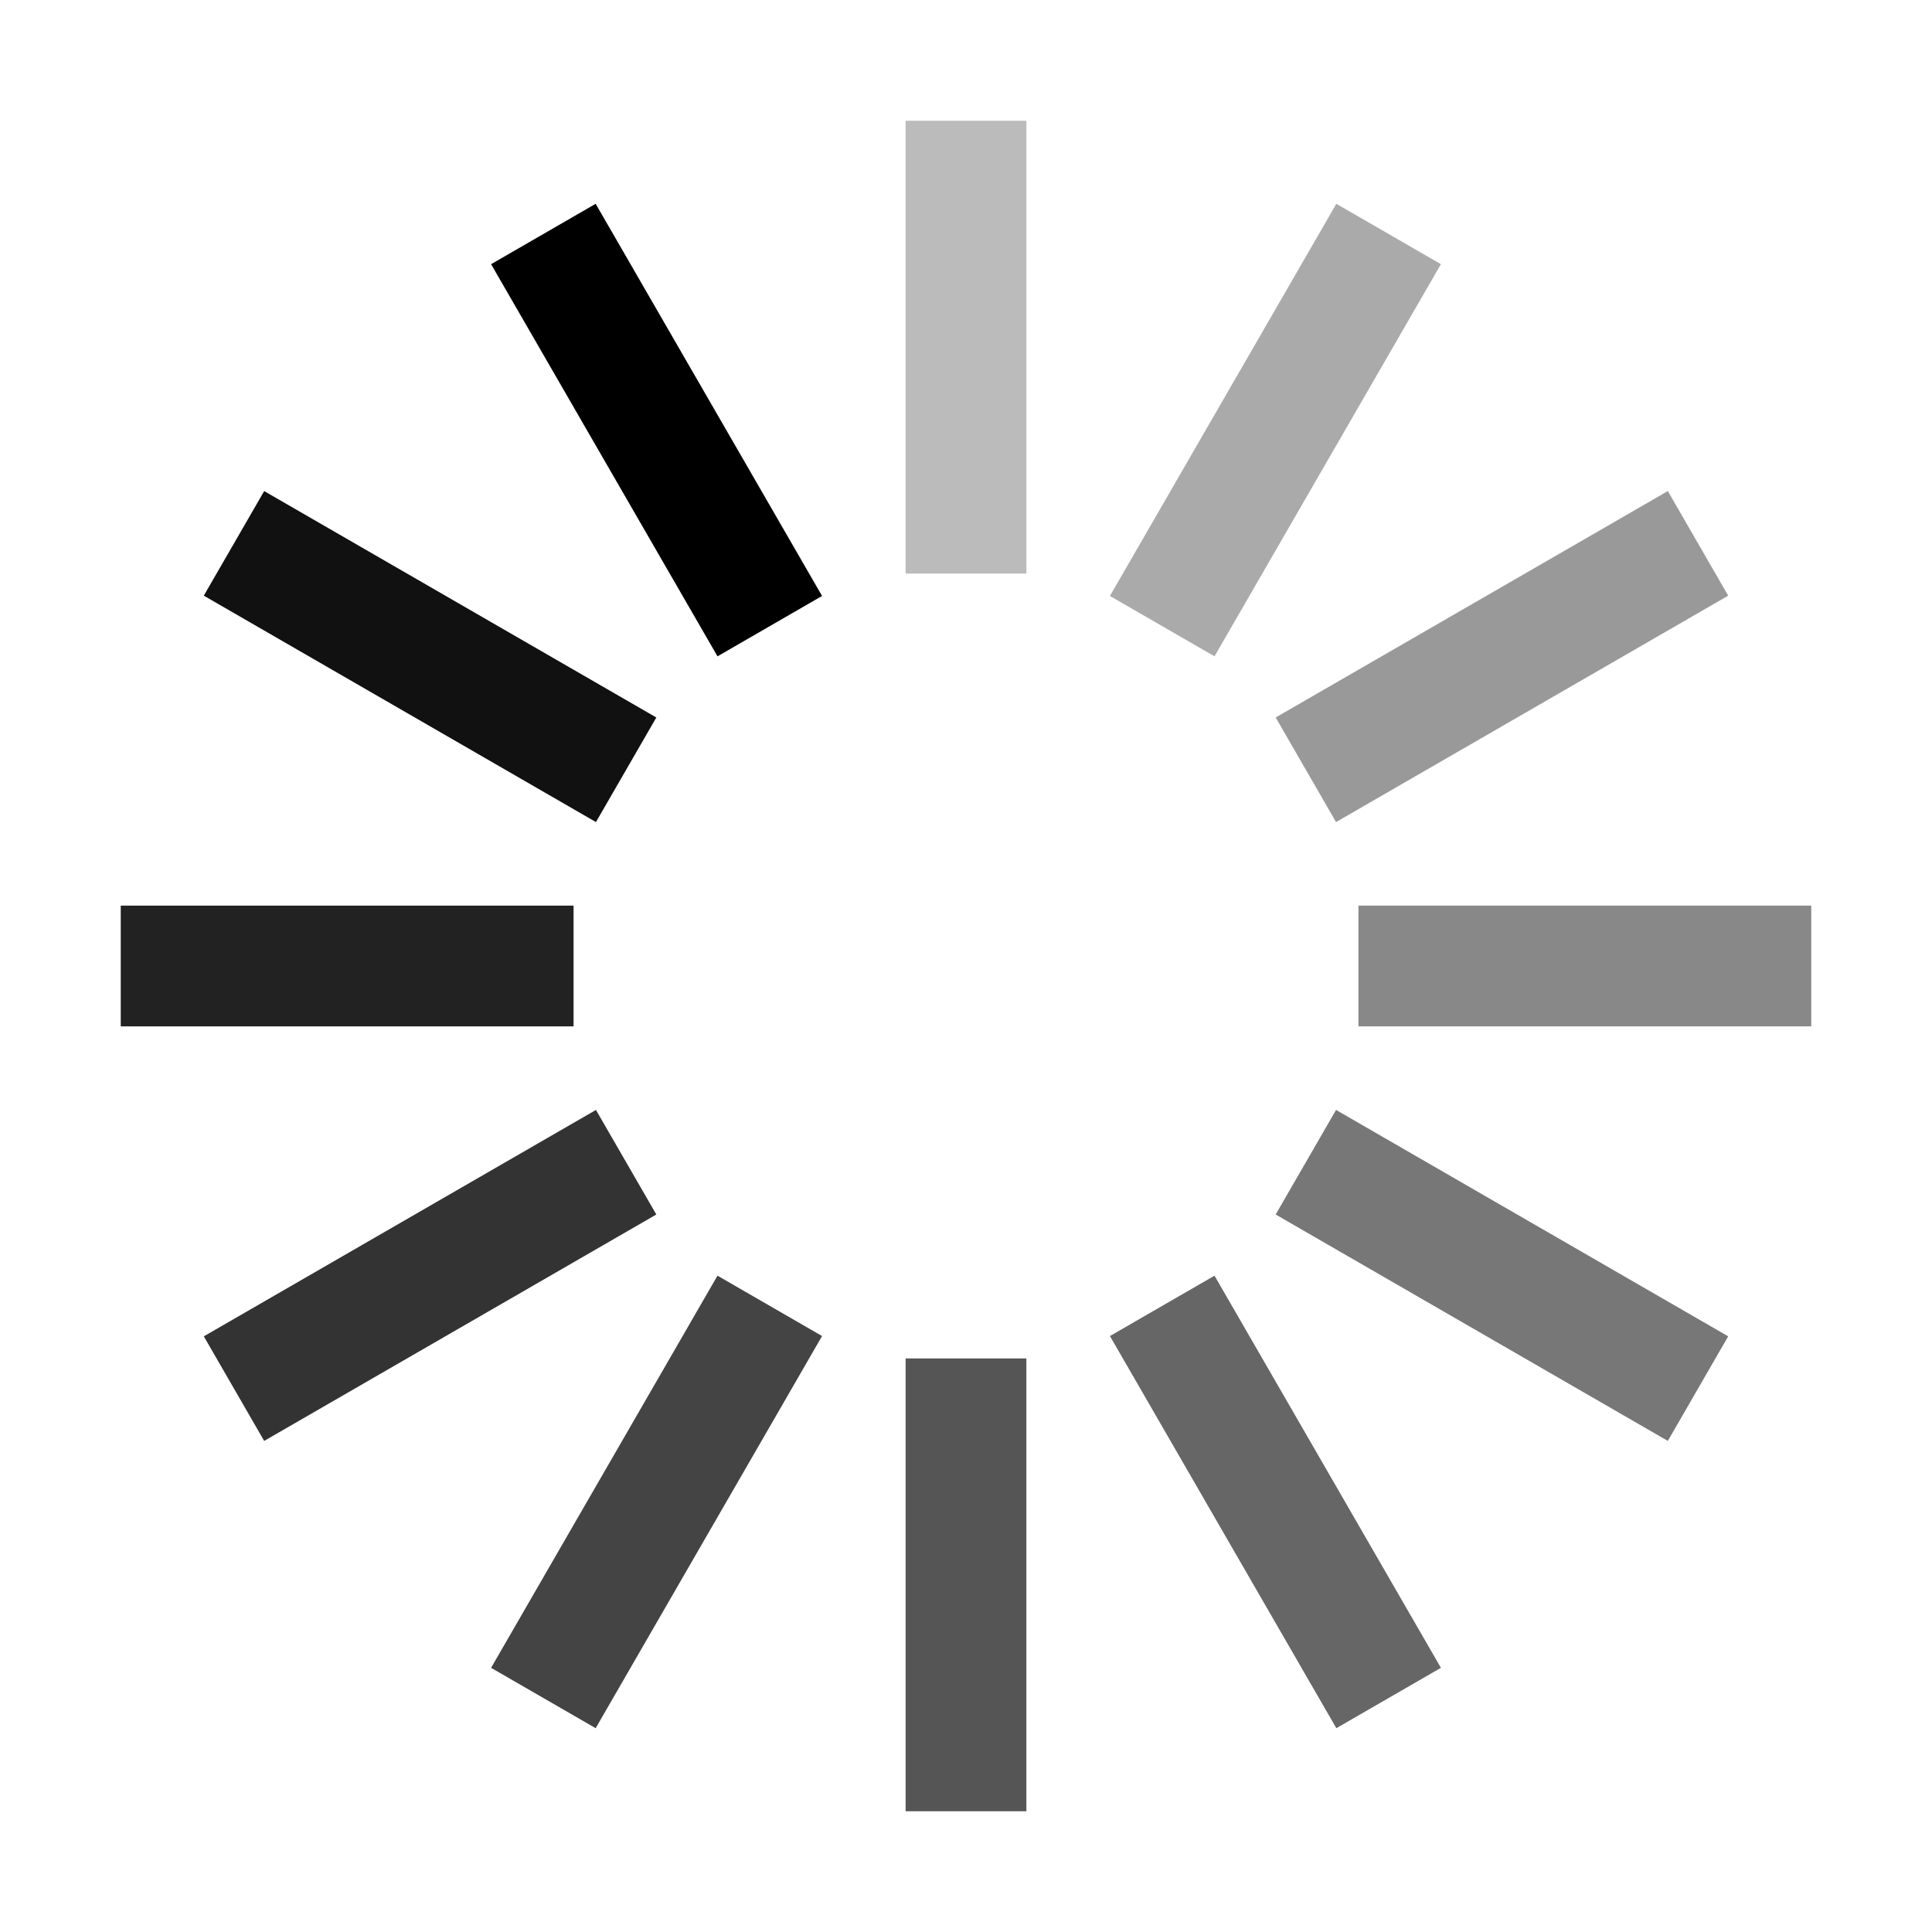
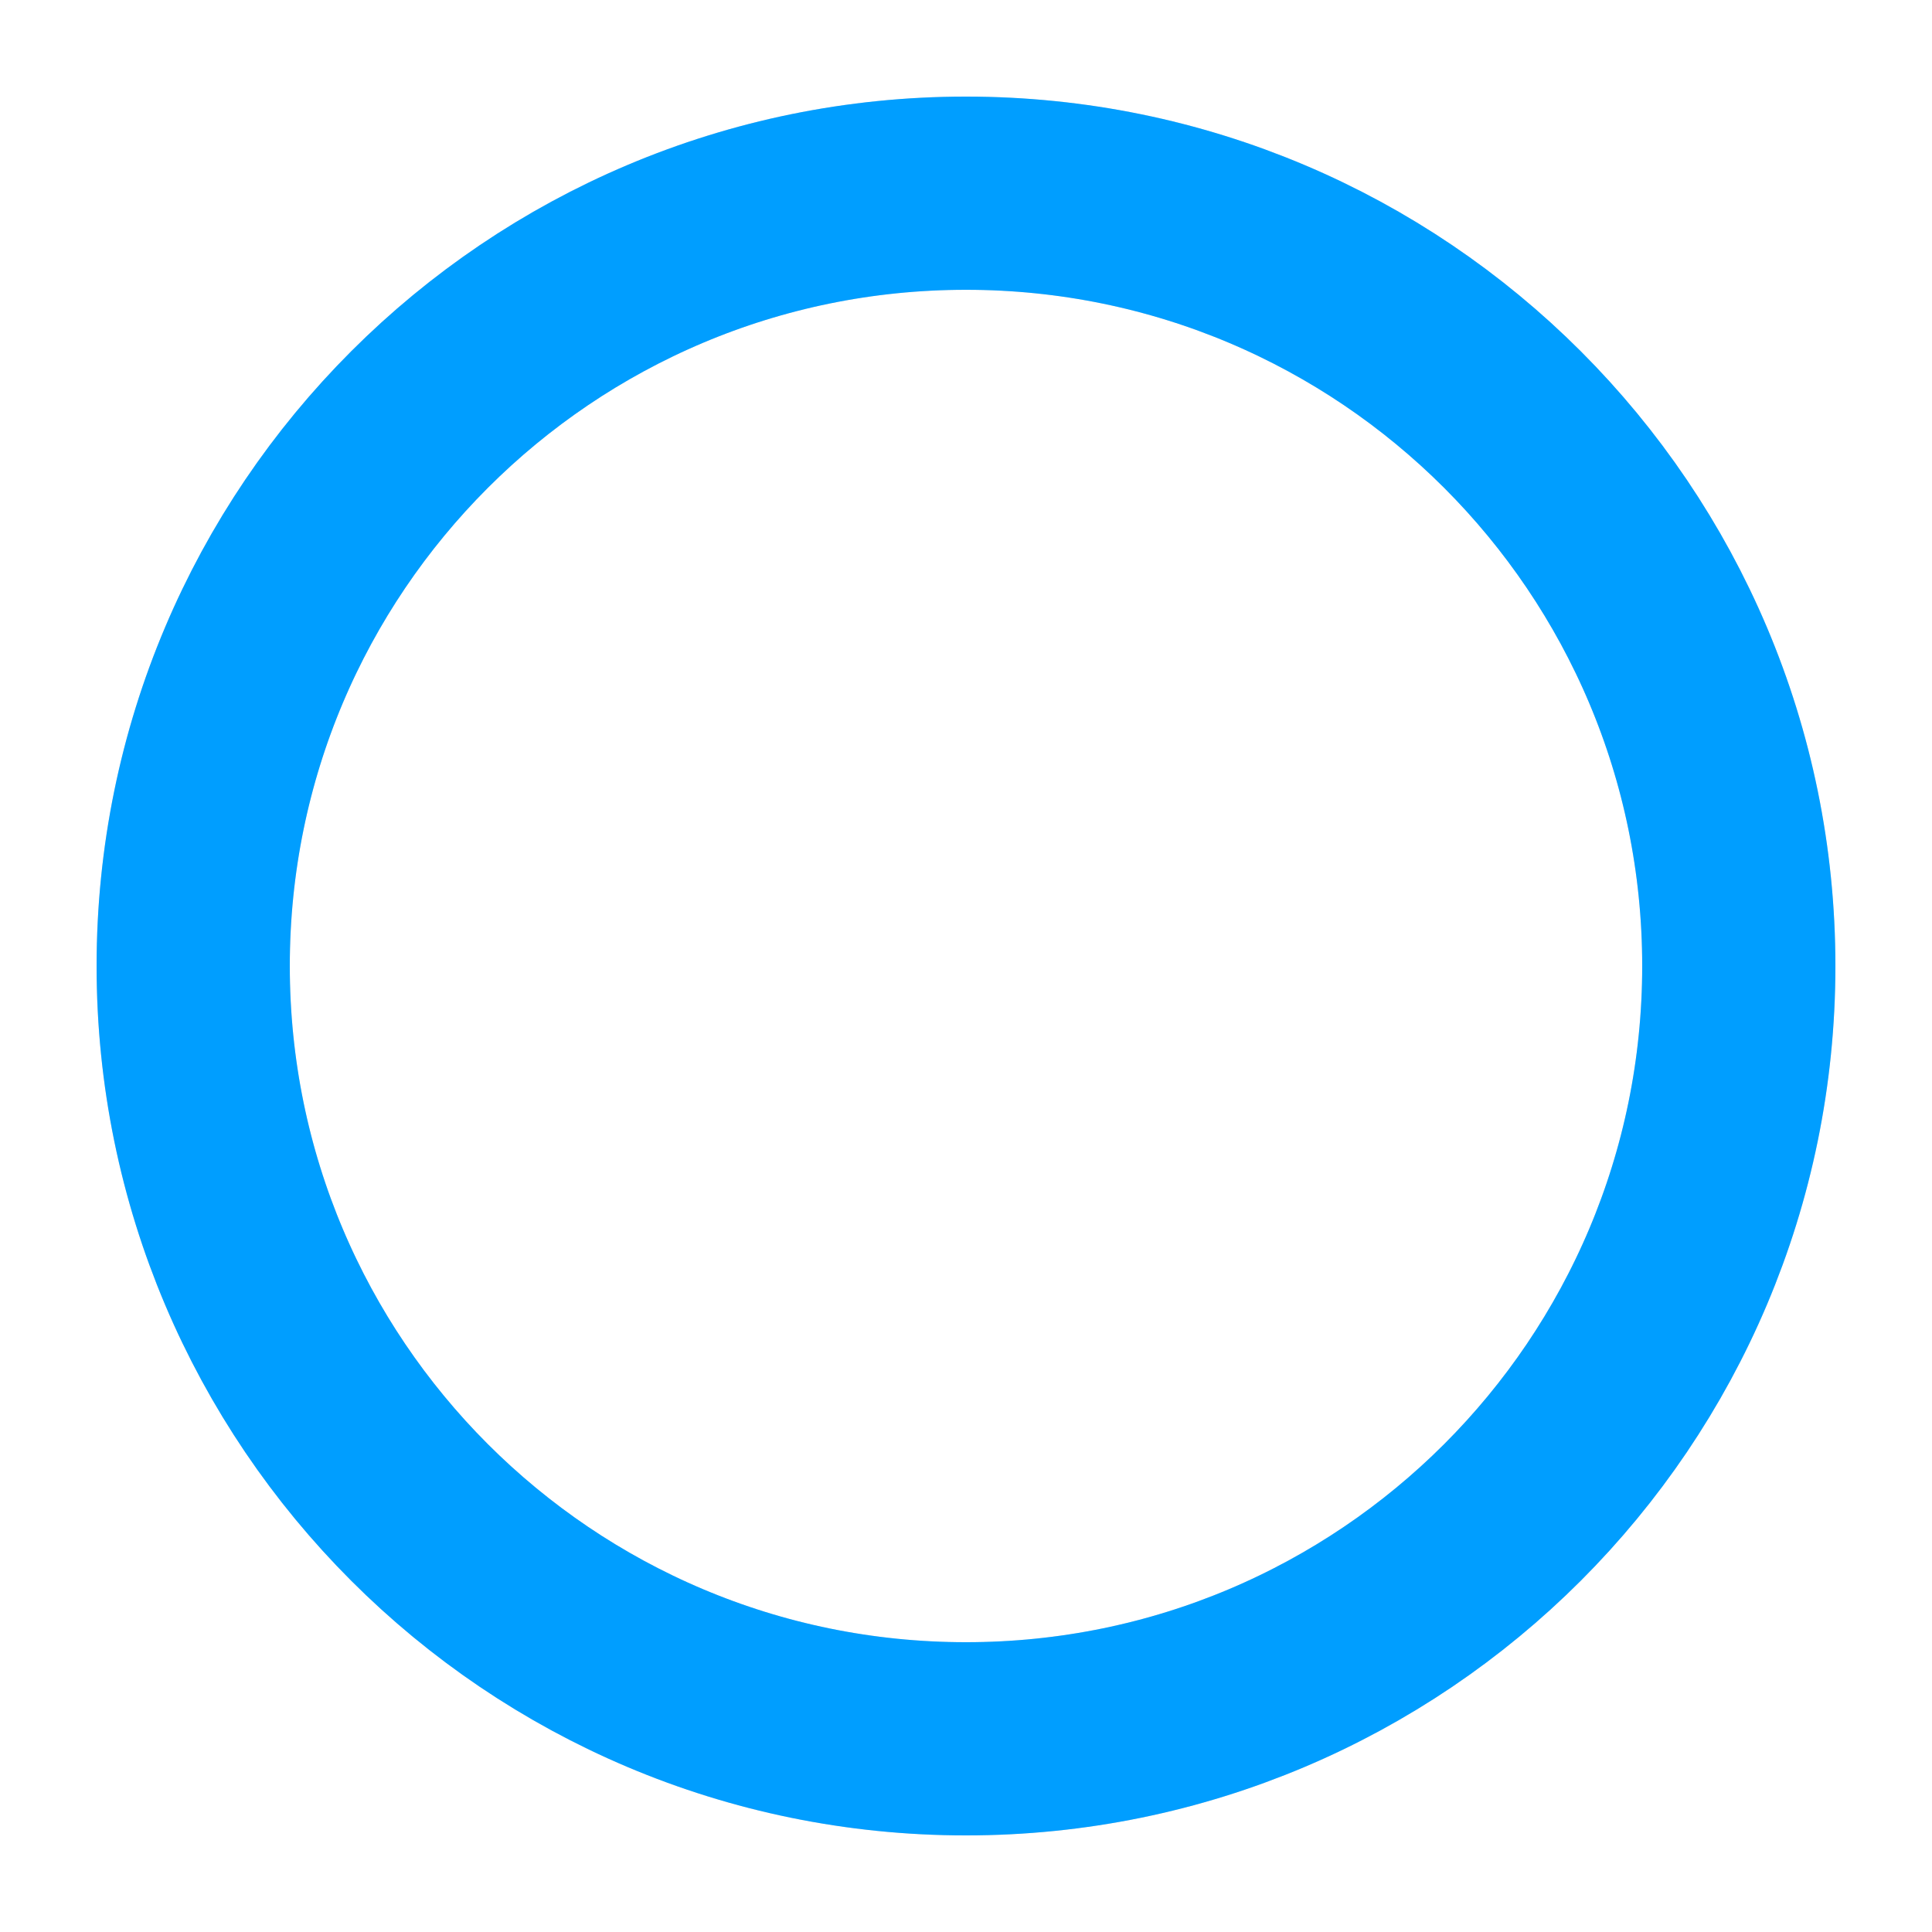
- <svg xmlns="http://www.w3.org/2000/svg" width="24" height="24" viewBox="0 0 64 64">
-   <g>
-     <rect x="30" y="4" width="4" height="15" transform="rotate(0, 32, 32)" fill="#BBB" />
-     <rect x="30" y="4" width="4" height="15" transform="rotate(30, 32, 32)" fill="#AAA" />
-     <rect x="30" y="4" width="4" height="15" transform="rotate(60, 32, 32)" fill="#999" />
-     <rect x="30" y="4" width="4" height="15" transform="rotate(90, 32, 32)" fill="#888" />
-     <rect x="30" y="4" width="4" height="15" transform="rotate(120, 32, 32)" fill="#777" />
-     <rect x="30" y="4" width="4" height="15" transform="rotate(150, 32, 32)" fill="#666" />
-     <rect x="30" y="4" width="4" height="15" transform="rotate(180, 32, 32)" fill="#555" />
-     <rect x="30" y="4" width="4" height="15" transform="rotate(210, 32, 32)" fill="#444" />
-     <rect x="30" y="4" width="4" height="15" transform="rotate(240, 32, 32)" fill="#333" />
-     <rect x="30" y="4" width="4" height="15" transform="rotate(270, 32, 32)" fill="#222" />
-     <rect x="30" y="4" width="4" height="15" transform="rotate(300, 32, 32)" fill="#111" />
-     <rect x="30" y="4" width="4" height="15" transform="rotate(330, 32, 32)" fill="#000" />
-     <animateTransform attributeName="transform" type="rotate" calcMode="discrete" values="0 32 32;30 32 32;60 32 32;90 32 32;120 32 32;150 32 32;180 32 32;210 32 32;240 32 32;270 32 32;300 32 32;330 32 32" dur="0.8s" repeatCount="indefinite" />
-   </g>
+ <svg xmlns="http://www.w3.org/2000/svg" width="200px" height="200px" viewBox="0 0 100 100" preserveAspectRatio="xMidYMid" class="uil-ring-alt">
+   <rect x="0" y="0" width="100" height="100" fill="none" class="bk" />
+   <circle cx="50" cy="50" r="40" stroke="#d9d9d9" fill="none" stroke-width="10" stroke-linecap="round" />
+   <circle cx="50" cy="50" r="40" stroke="#009eff" fill="none" stroke-width="10" stroke-linecap="round">
+     <animate attributeName="stroke-dashoffset" dur="2s" repeatCount="indefinite" from="502" to="0" />
+     <animate attributeName="stroke-dasharray" dur="2s" repeatCount="indefinite" values="125.5 125.5;1 250;125.5 125.5" />
+   </circle>
</svg>
